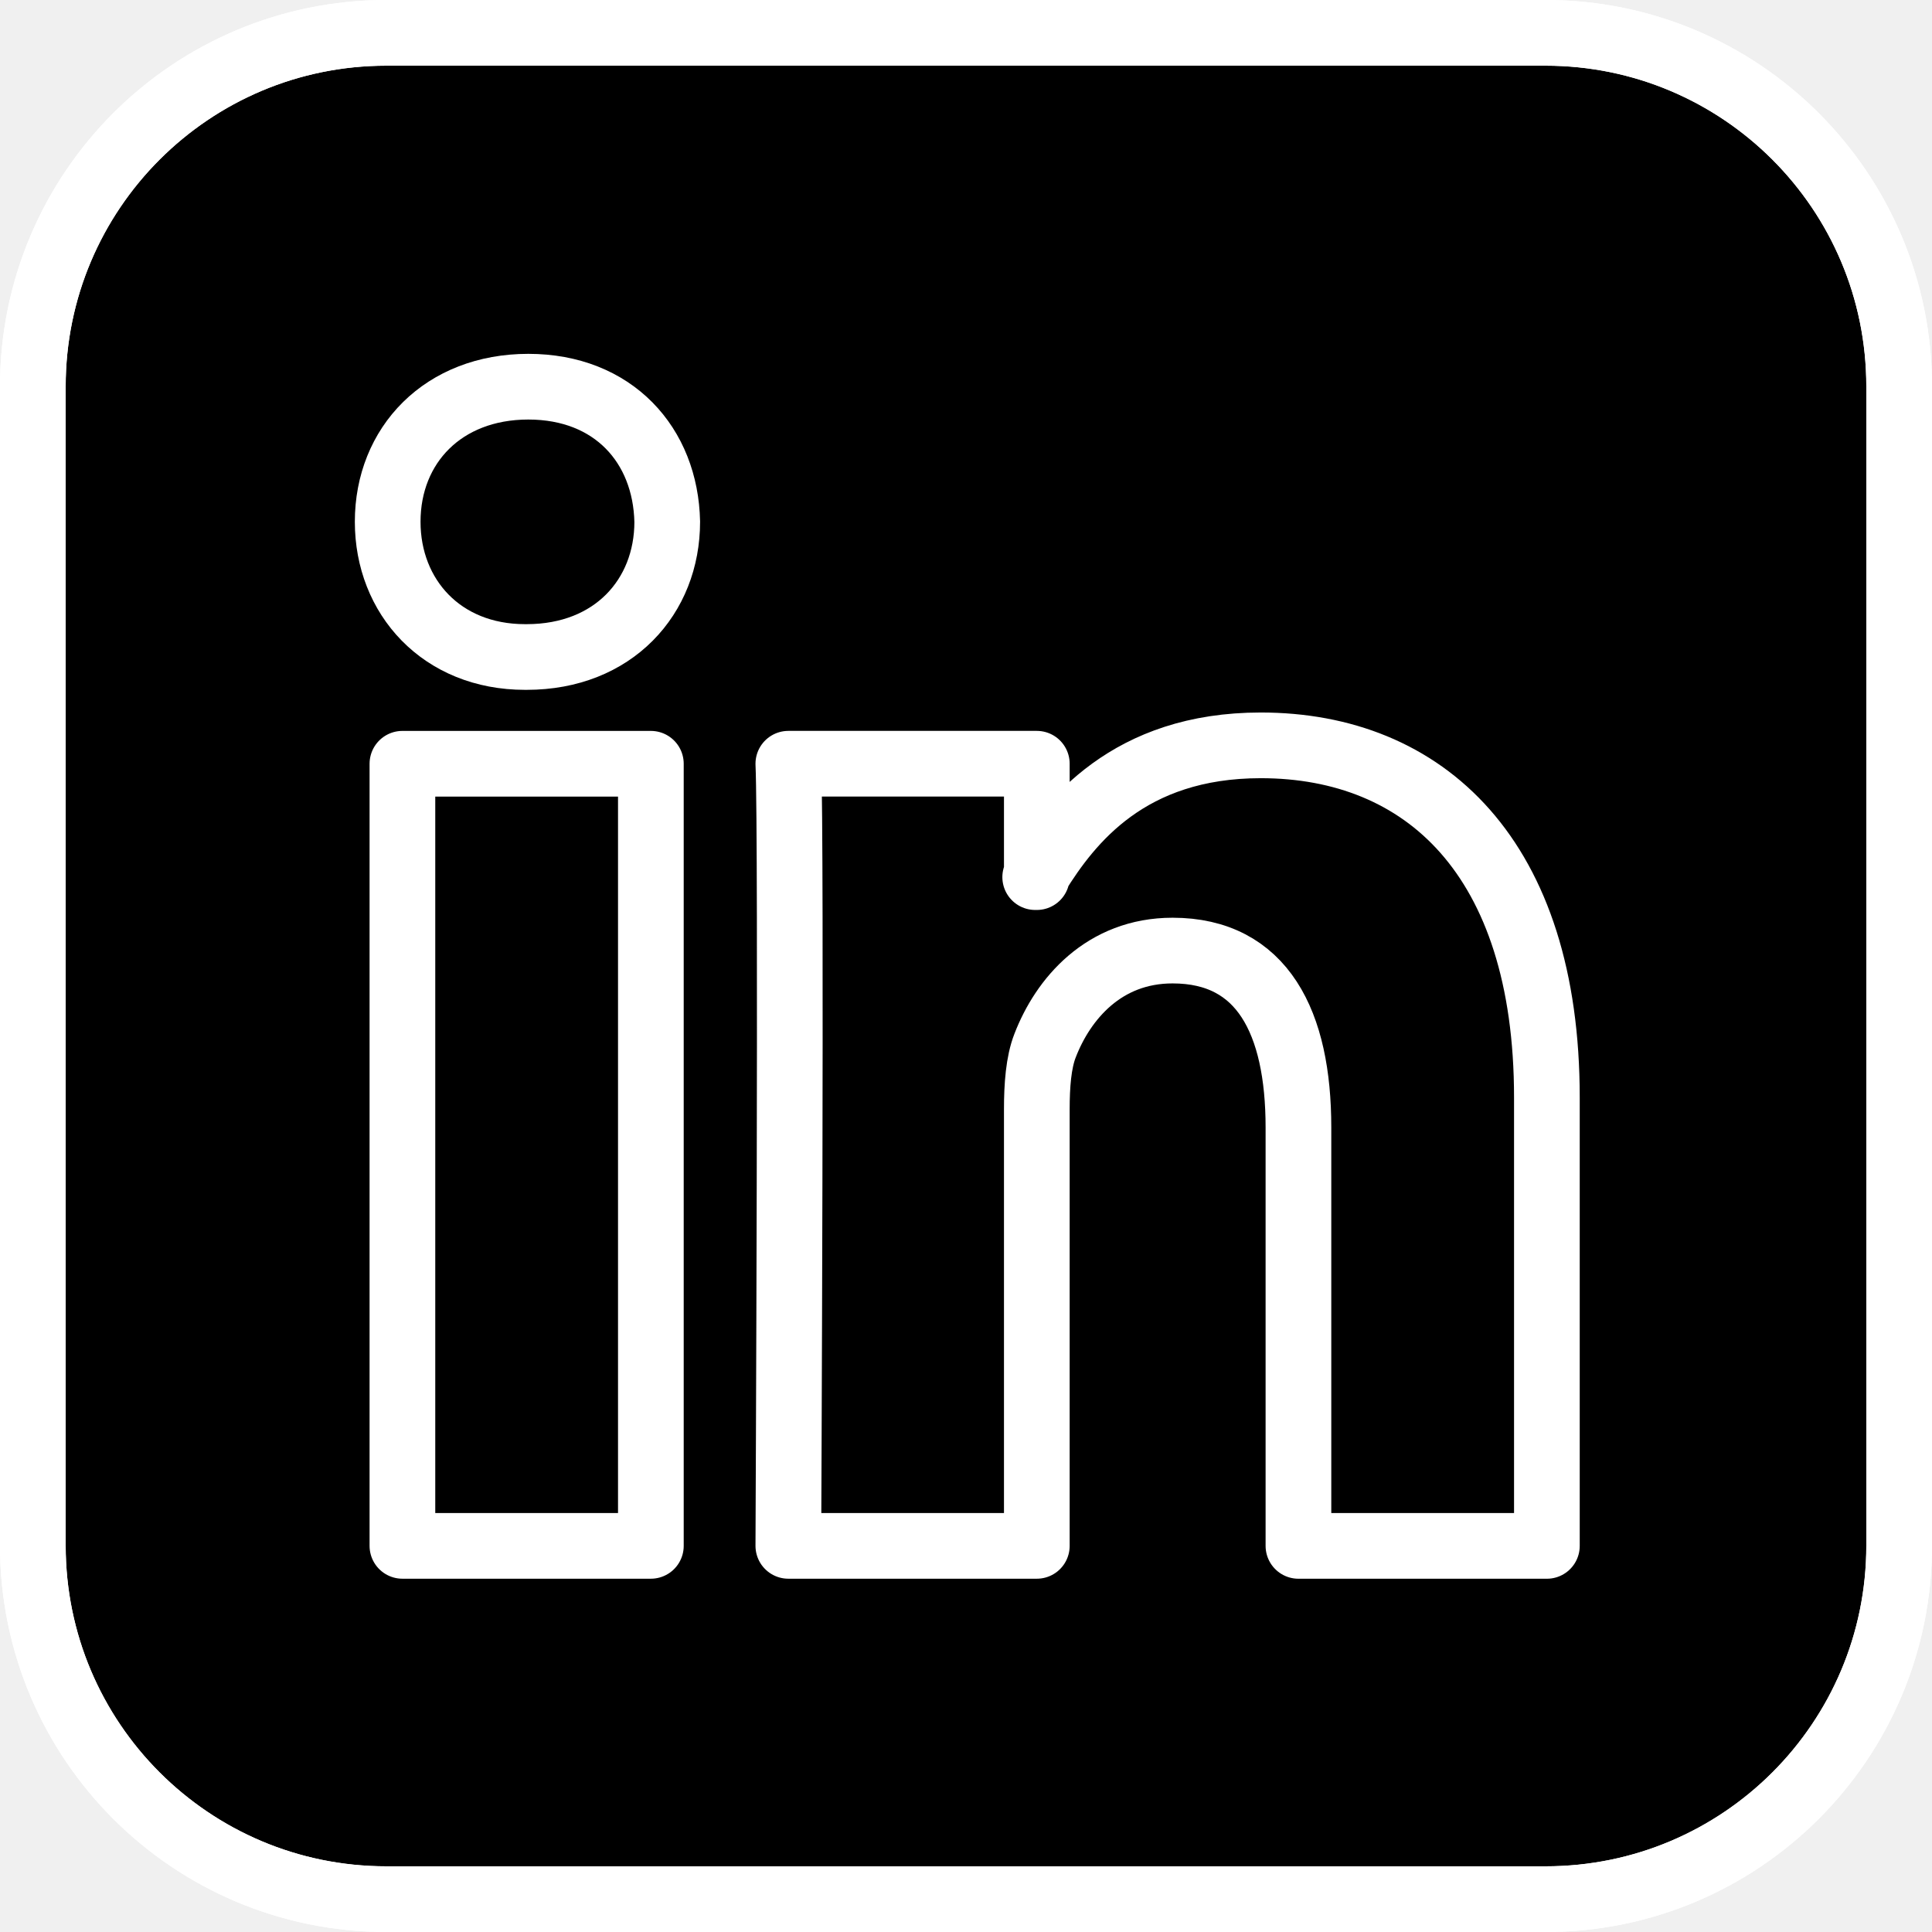
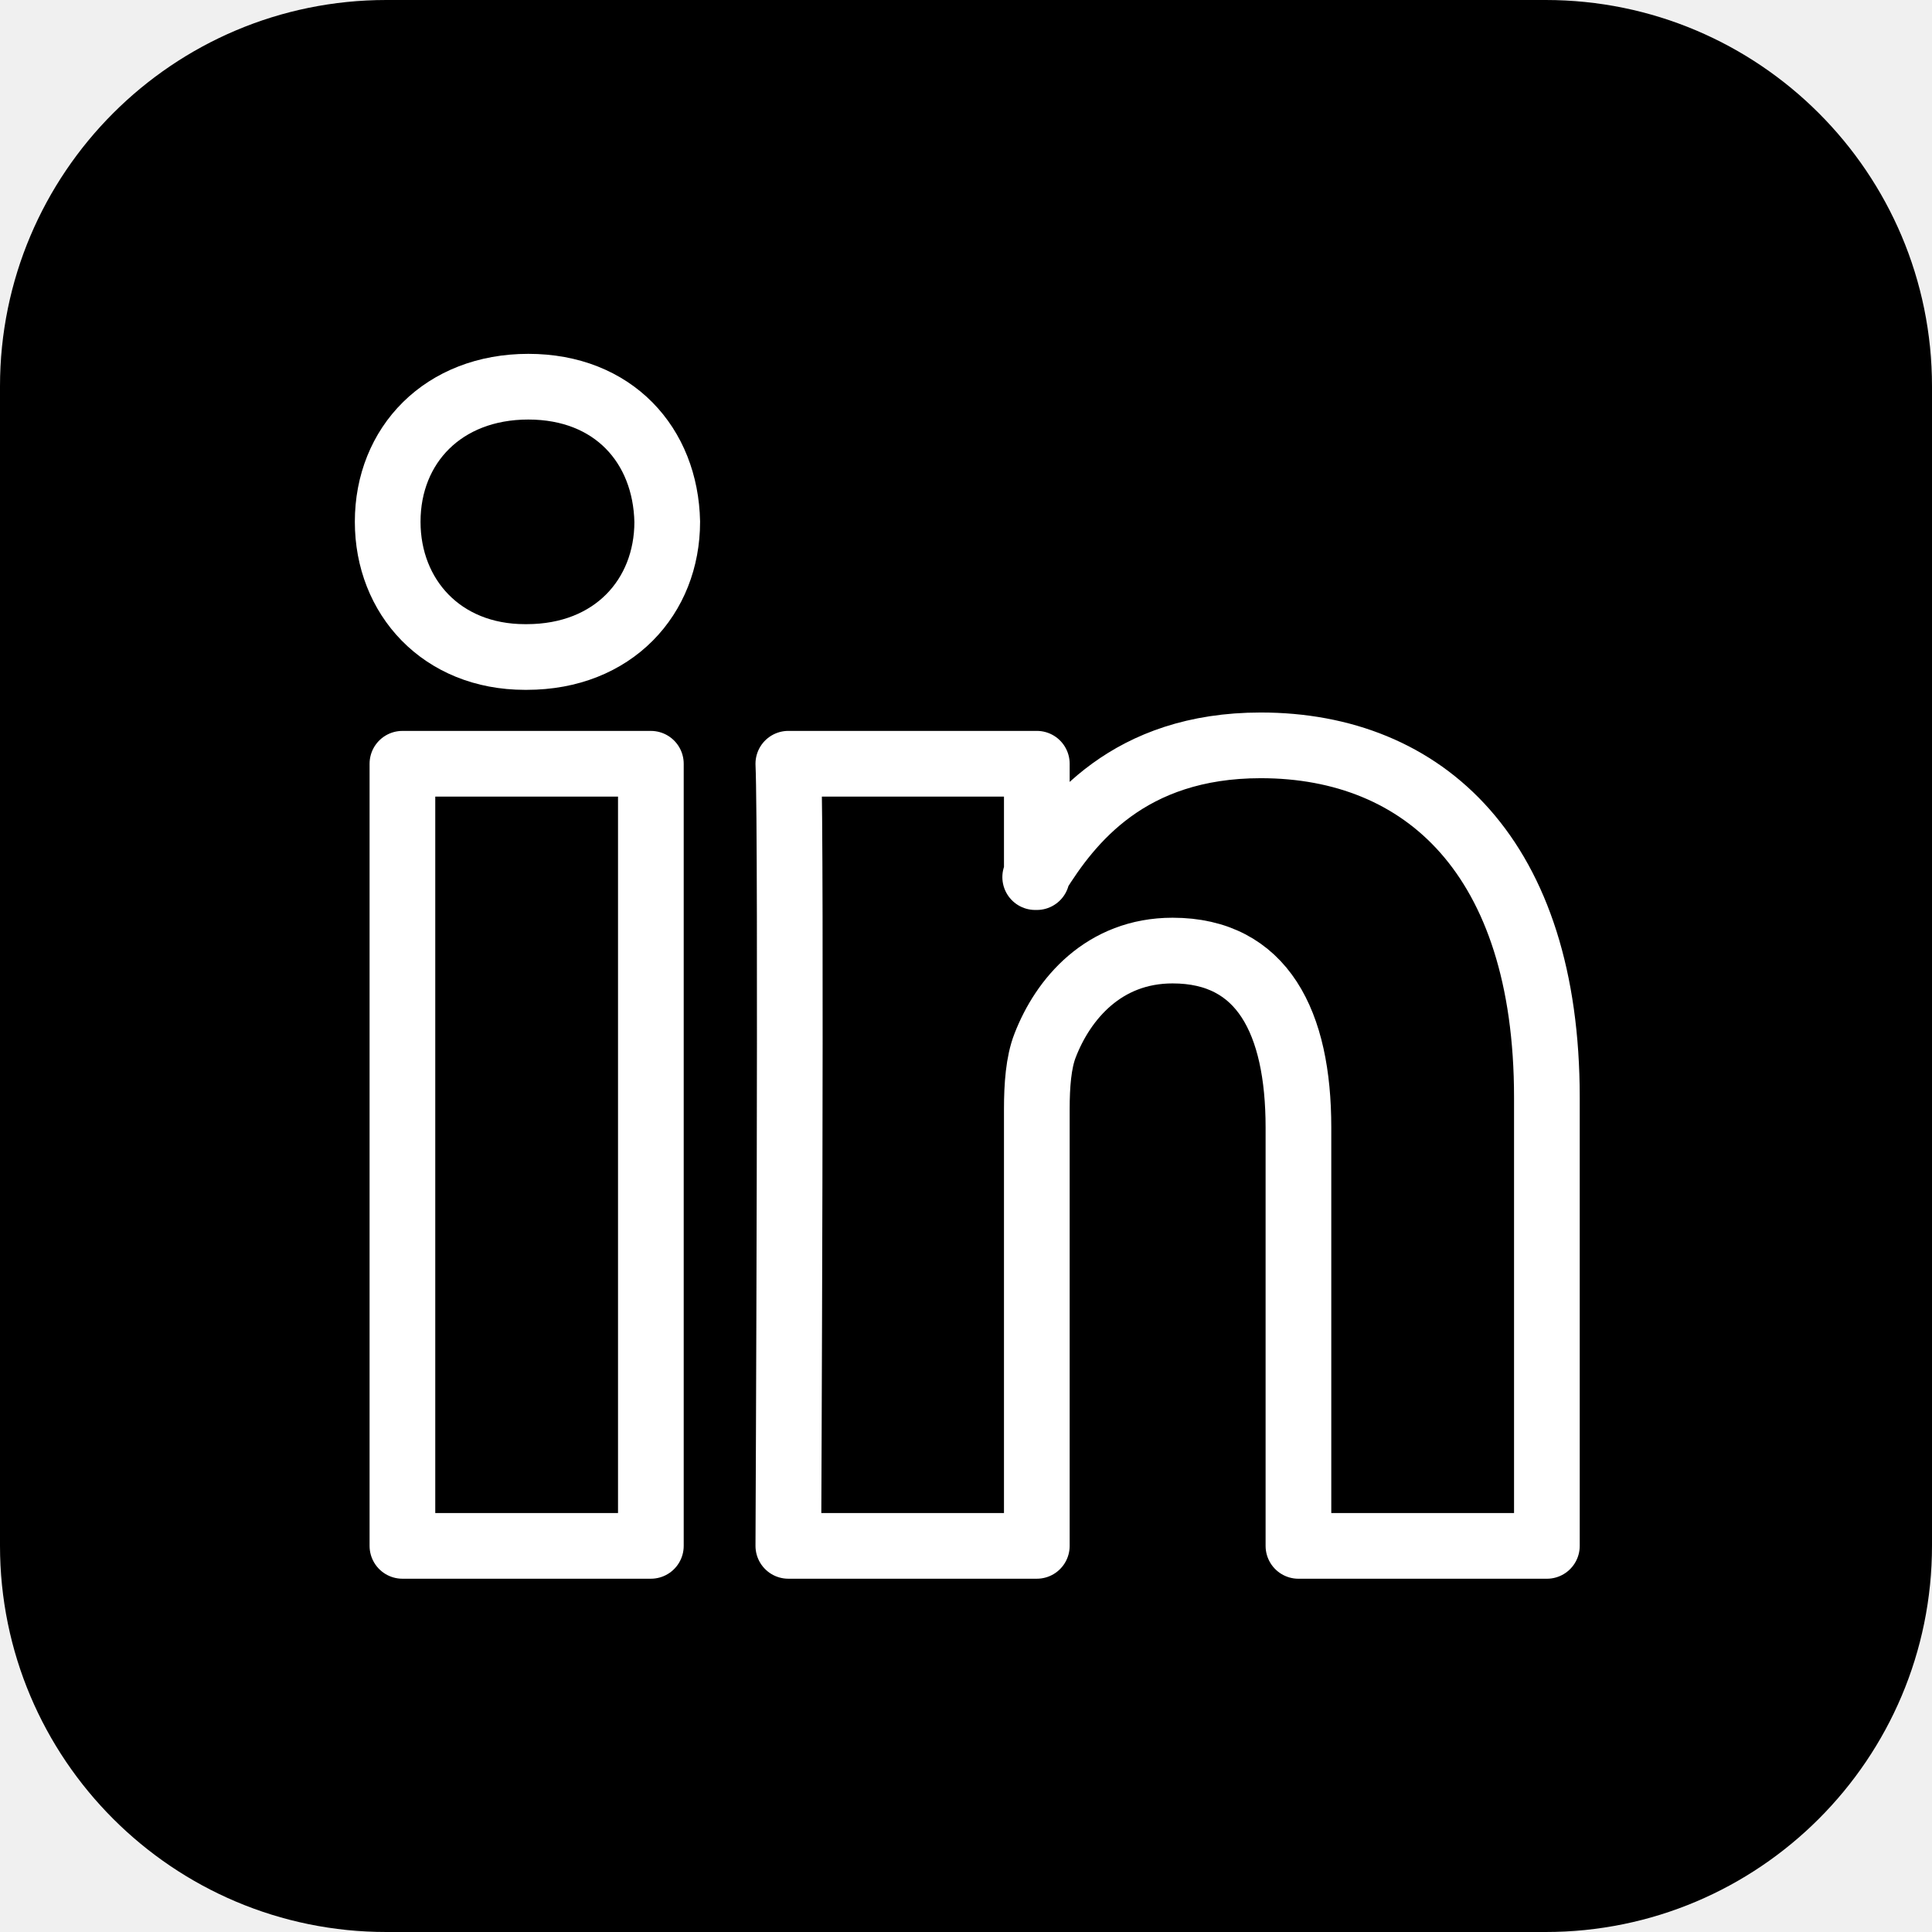
<svg xmlns="http://www.w3.org/2000/svg" width="500" height="500" viewBox="0 0 500 500" fill="none">
-   <rect x="8.5" y="8.5" width="483" height="483" rx="91.5" fill="black" stroke="white" stroke-width="17" />
-   <path d="M400.333 284V400.075H336.035V291.778C336.035 264.573 326.73 246.007 303.464 246.007C285.682 246.007 275.114 258.521 270.459 270.614C268.763 274.939 268.328 280.963 268.328 287.026V400.069H204.02C204.02 400.069 204.878 216.653 204.02 197.653H268.328V226.336C268.204 226.558 268.033 226.786 267.909 226.997H268.328V226.336C276.863 212.571 292.132 192.895 326.29 192.895C368.611 192.901 400.333 221.822 400.333 284ZM136.726 100.075C114.728 100.075 100.333 115.177 100.333 135.037C100.333 154.469 114.304 170.031 135.873 170.031H136.308C158.725 170.031 172.68 154.469 172.68 135.037C172.261 115.177 158.73 100.075 136.726 100.075ZM104.145 400.069H168.444V197.659H104.145V400.069Z" stroke="white" stroke-width="17" stroke-miterlimit="10" stroke-linecap="round" stroke-linejoin="round" />
-   <rect x="8.5" y="8.5" width="483" height="483" rx="91.5" stroke="white" stroke-width="17" />
+   <rect width="500" height="500" rx="100" fill="black" />
+   <path d="M400.333 284V400.075H336.035V291.779C336.035 264.573 326.73 246.007 303.464 246.007C285.682 246.007 275.114 258.522 270.459 270.614C268.763 274.939 268.328 280.964 268.328 287.026V400.07H204.02C204.02 400.07 204.878 216.653 204.02 197.654H268.328V226.337C268.204 226.559 268.033 226.786 267.909 226.997H268.328V226.337C276.863 212.572 292.132 192.896 326.29 192.896C368.611 192.901 400.333 221.822 400.333 284ZM136.726 100.075C114.728 100.075 100.333 115.177 100.333 135.037C100.333 154.469 114.304 170.031 135.873 170.031H136.308C158.725 170.031 172.68 154.469 172.68 135.037C172.261 115.177 158.73 100.075 136.726 100.075ZM104.145 400.07H168.444V197.659H104.145V400.07Z" stroke="white" stroke-width="17" stroke-miterlimit="10" stroke-linecap="round" stroke-linejoin="round" />
</svg>
